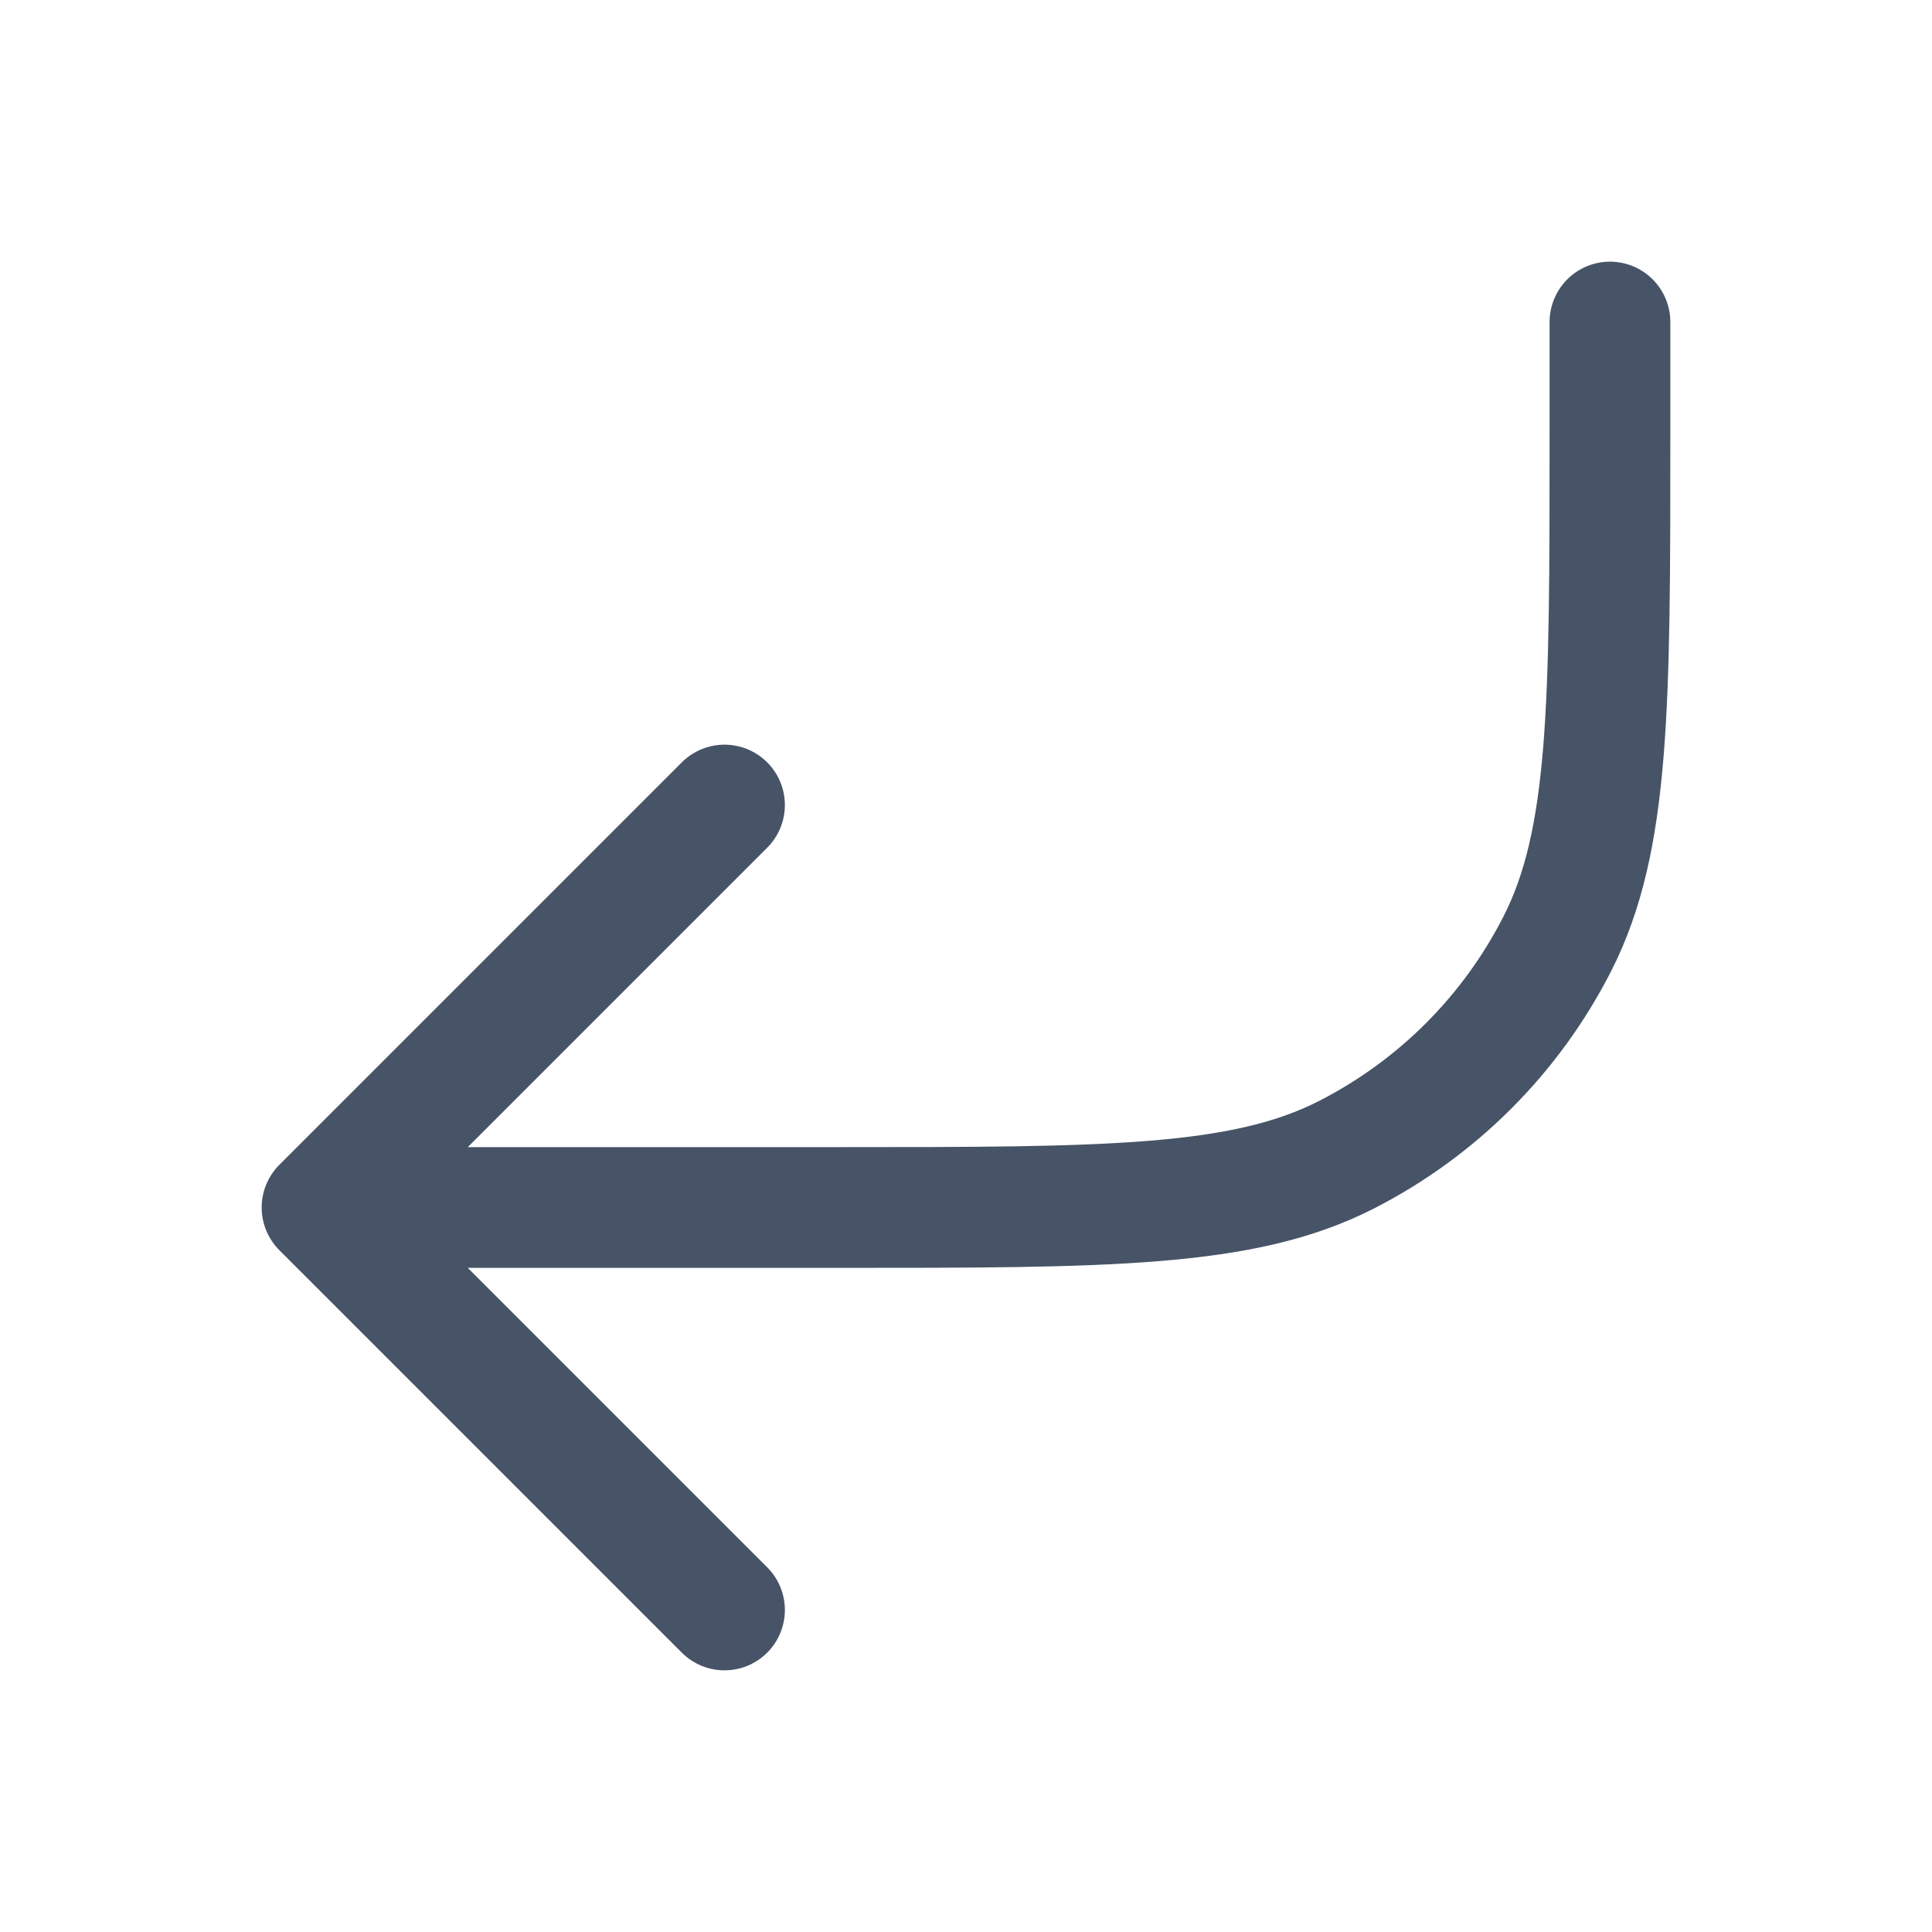
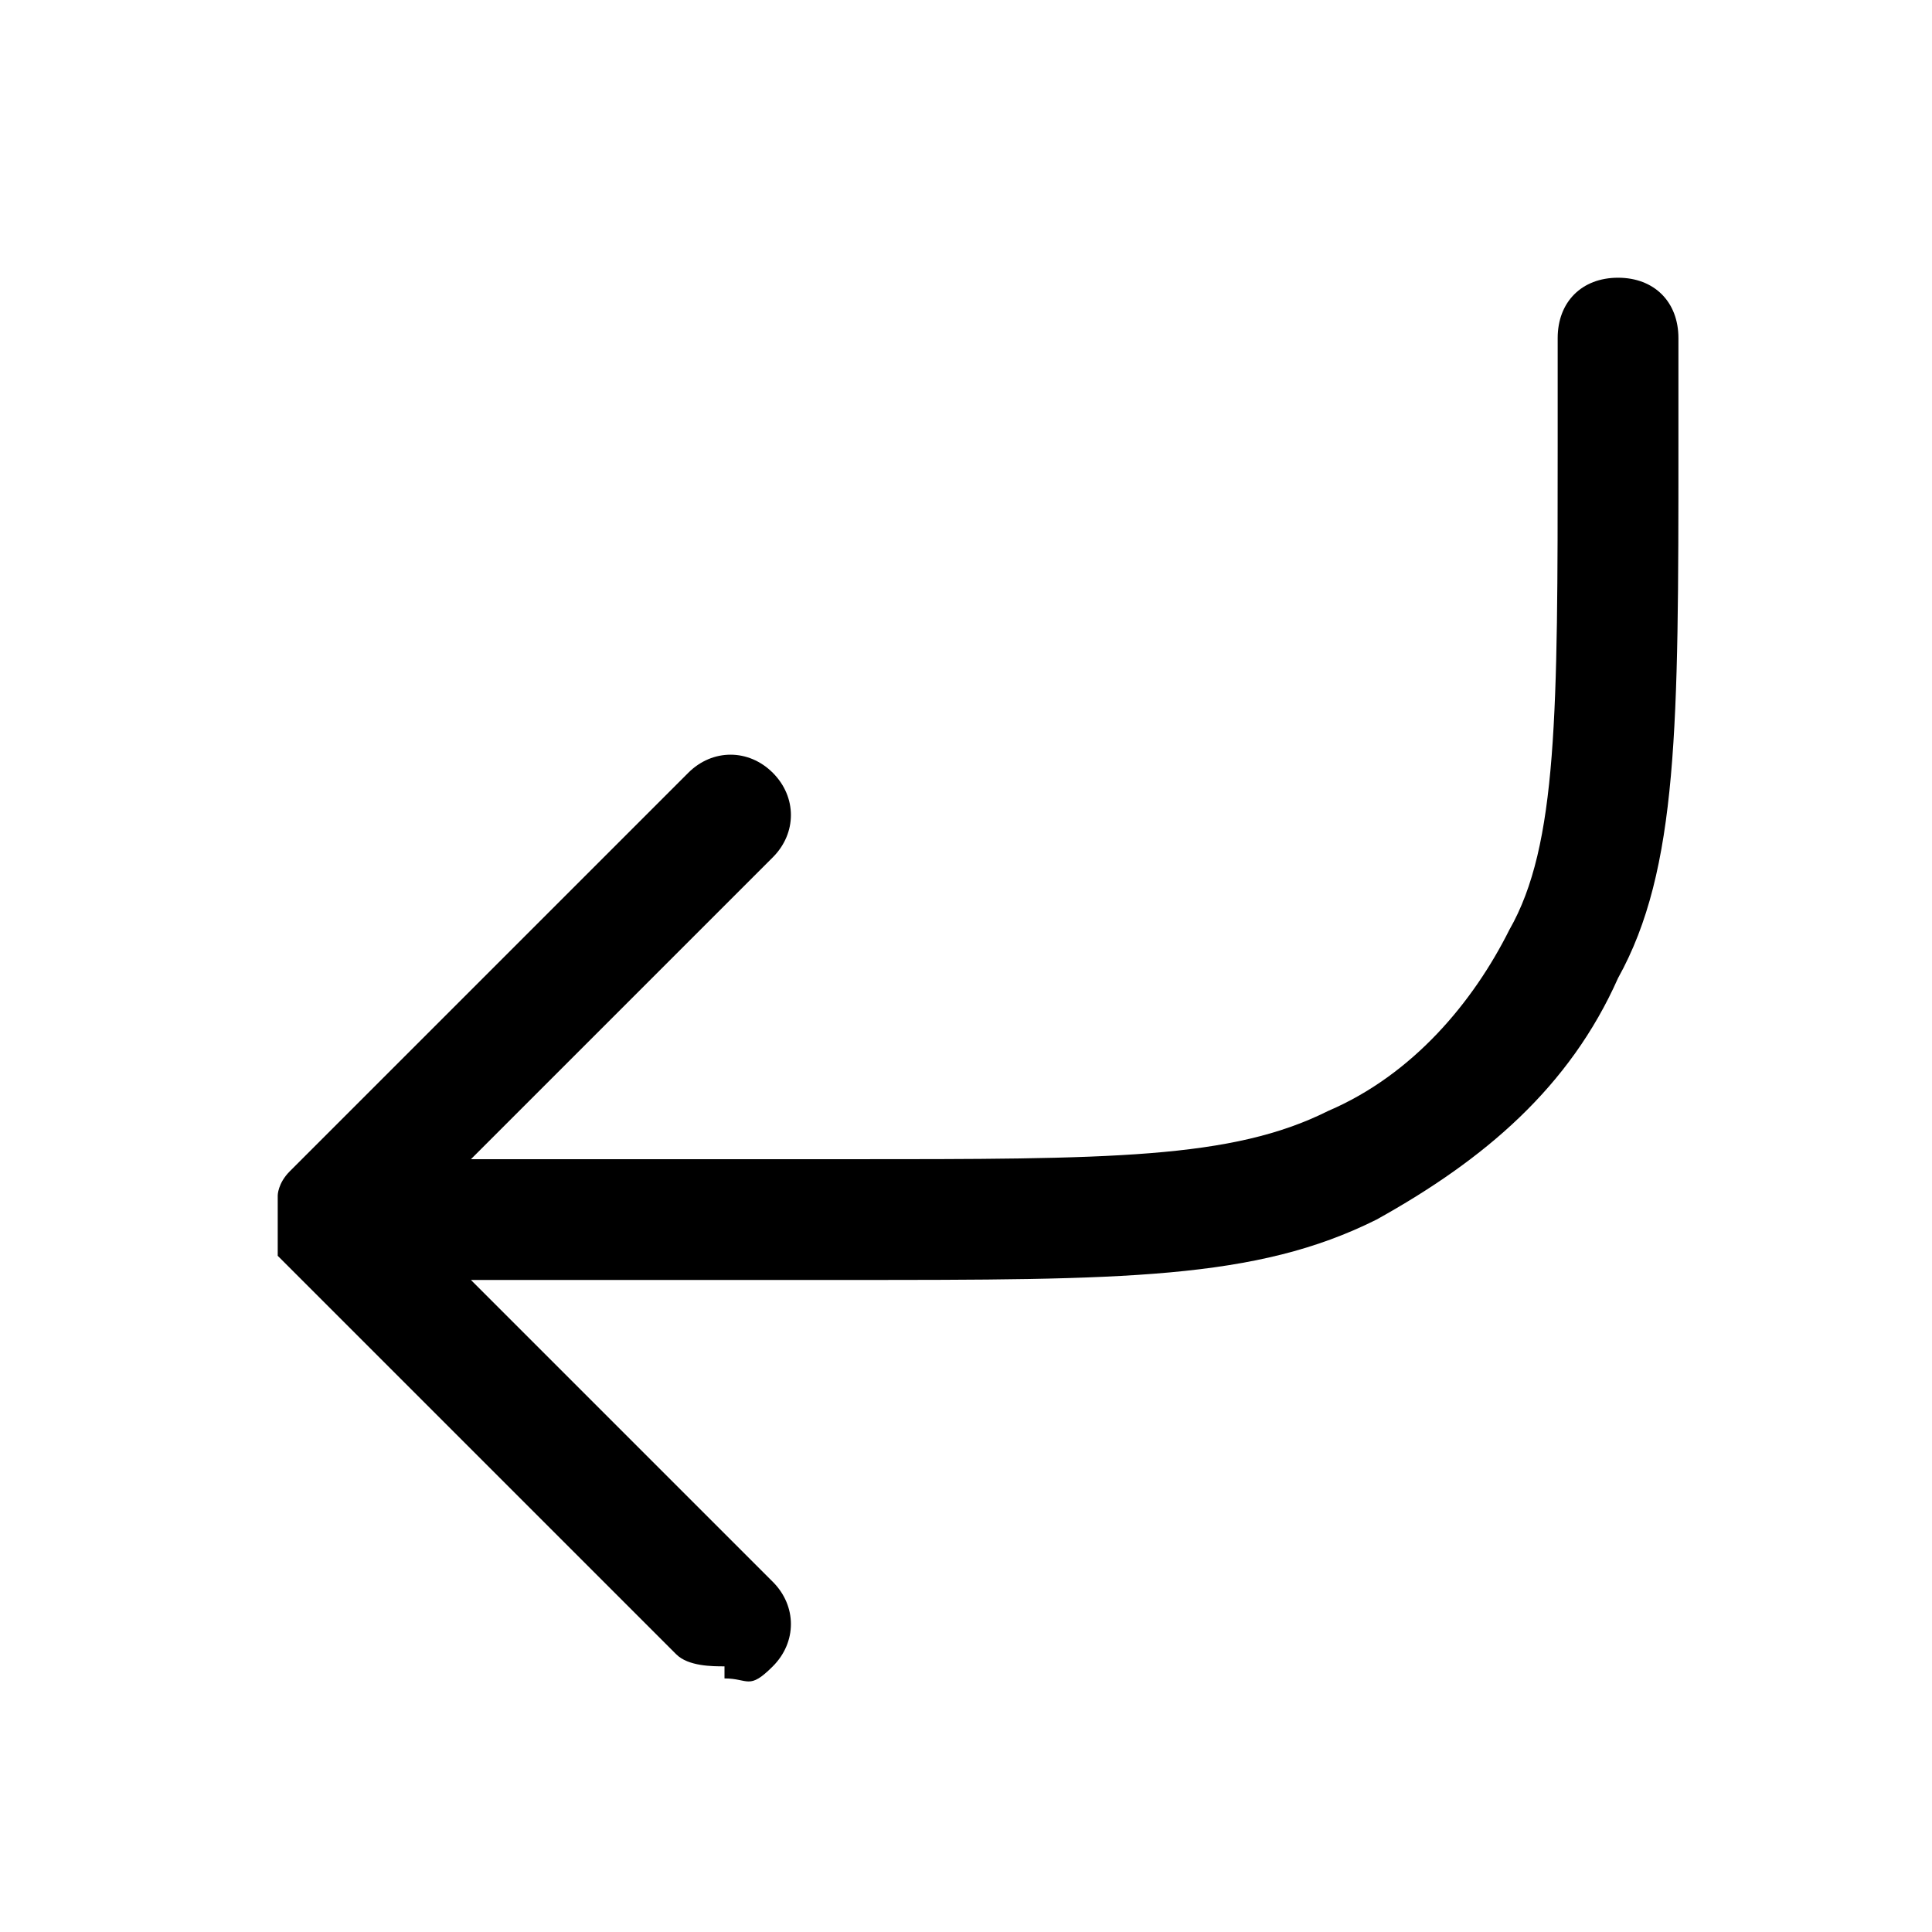
- <svg xmlns="http://www.w3.org/2000/svg" width="16" height="16" viewBox="0 0 16 16" fill="none" role="img">
-   <g id="corner-down-left">
-     <path id="Icon" d="M13.333 2.667V3.6C13.333 5.84 13.333 6.96 12.897 7.816C12.514 8.568 11.902 9.18 11.149 9.564C10.294 10 9.174 10 6.933 10H2.667M2.667 10L6 6.667M2.667 10L6 13.333" stroke="#475467" stroke-linecap="round" stroke-linejoin="round" />
-   </g>
+ <svg xmlns="http://www.w3.org/2000/svg" version="1.1" viewBox="0 0 16 16" role="img">
+   <path d="M6,13.8c-.1,0-.3,0-.4-.1l-3.3-3.3s0,0,0,0h0s0,0,0-.1c0,0,0-.1,0-.2s0-.1,0-.2c0,0,0-.1.1-.2,0,0,0,0,0,0l3.3-3.3c.2-.2.5-.2.7,0s.2.5,0,.7l-2.5,2.5h3.1c2.2,0,3.2,0,4-.4.7-.3,1.2-.9,1.5-1.5.4-.7.4-1.8.4-4v-.9c0-.3.2-.5.5-.5s.5.2.5.5v.9c0,2.3,0,3.5-.5,4.4-.4.9-1.1,1.5-2,2-1,.5-2.1.5-4.4.5h-3.1l2.5,2.5c.2.2.2.5,0,.7s-.2.1-.4.1Z" />
</svg>
